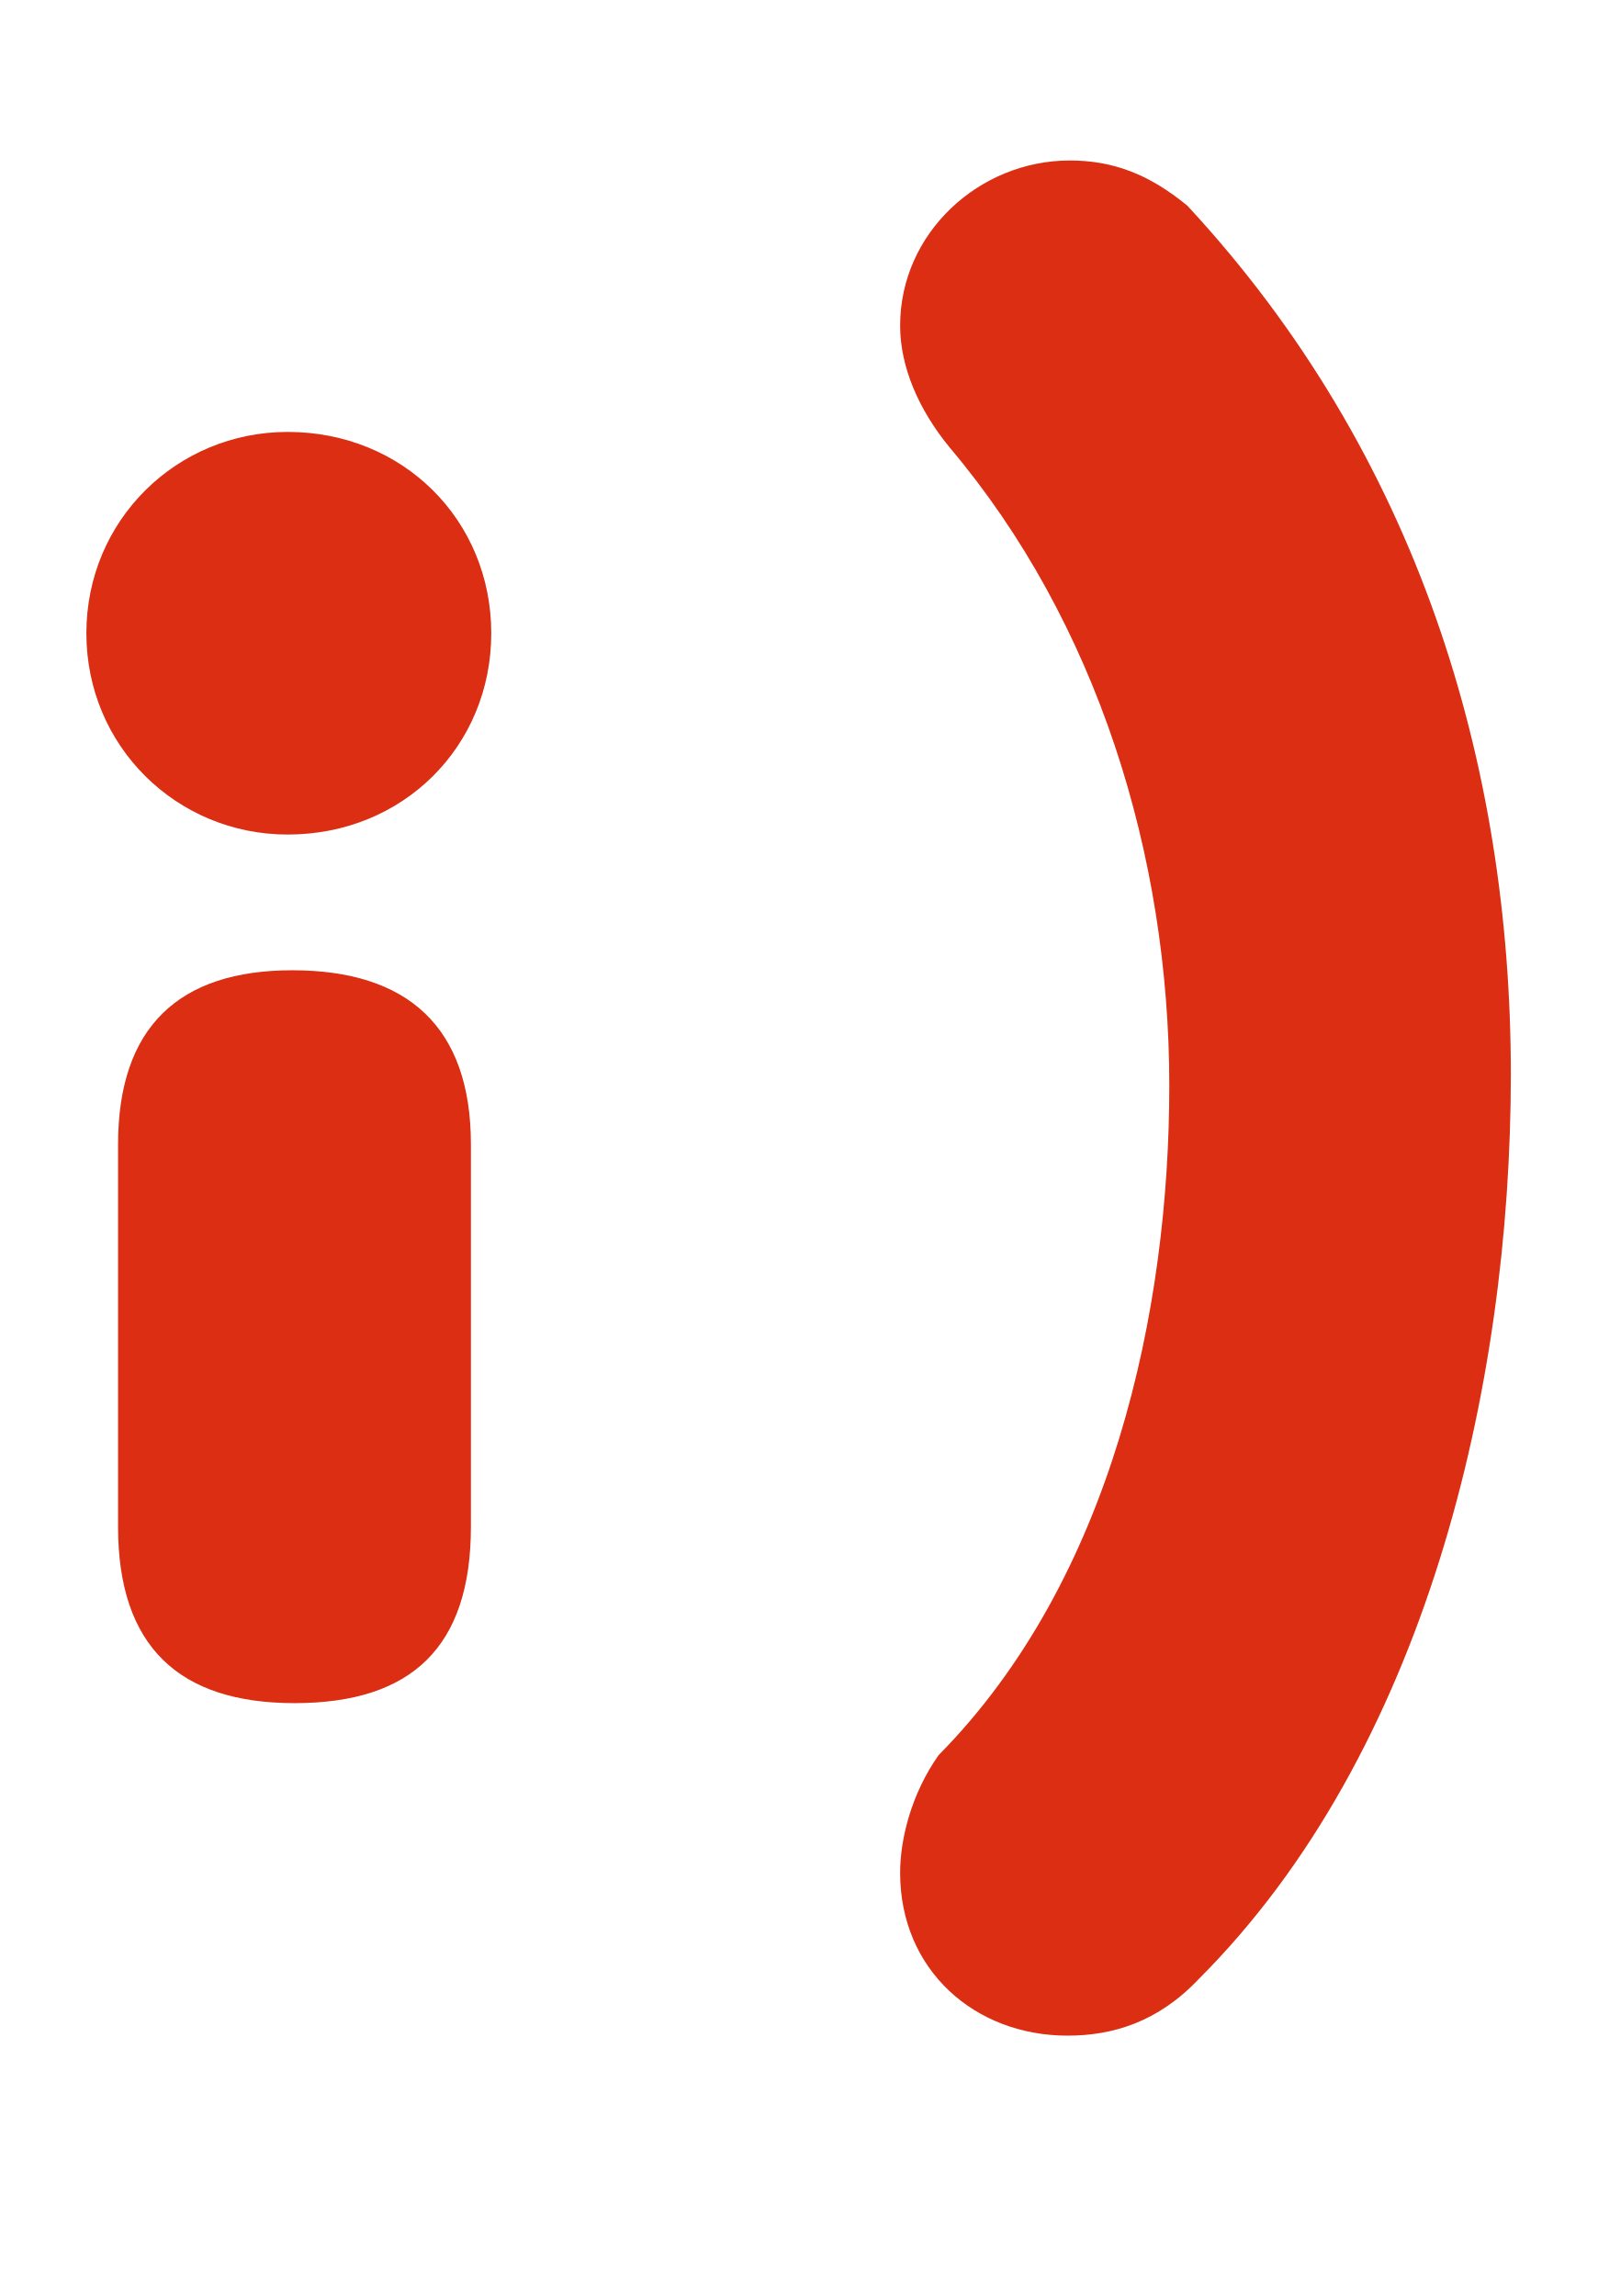
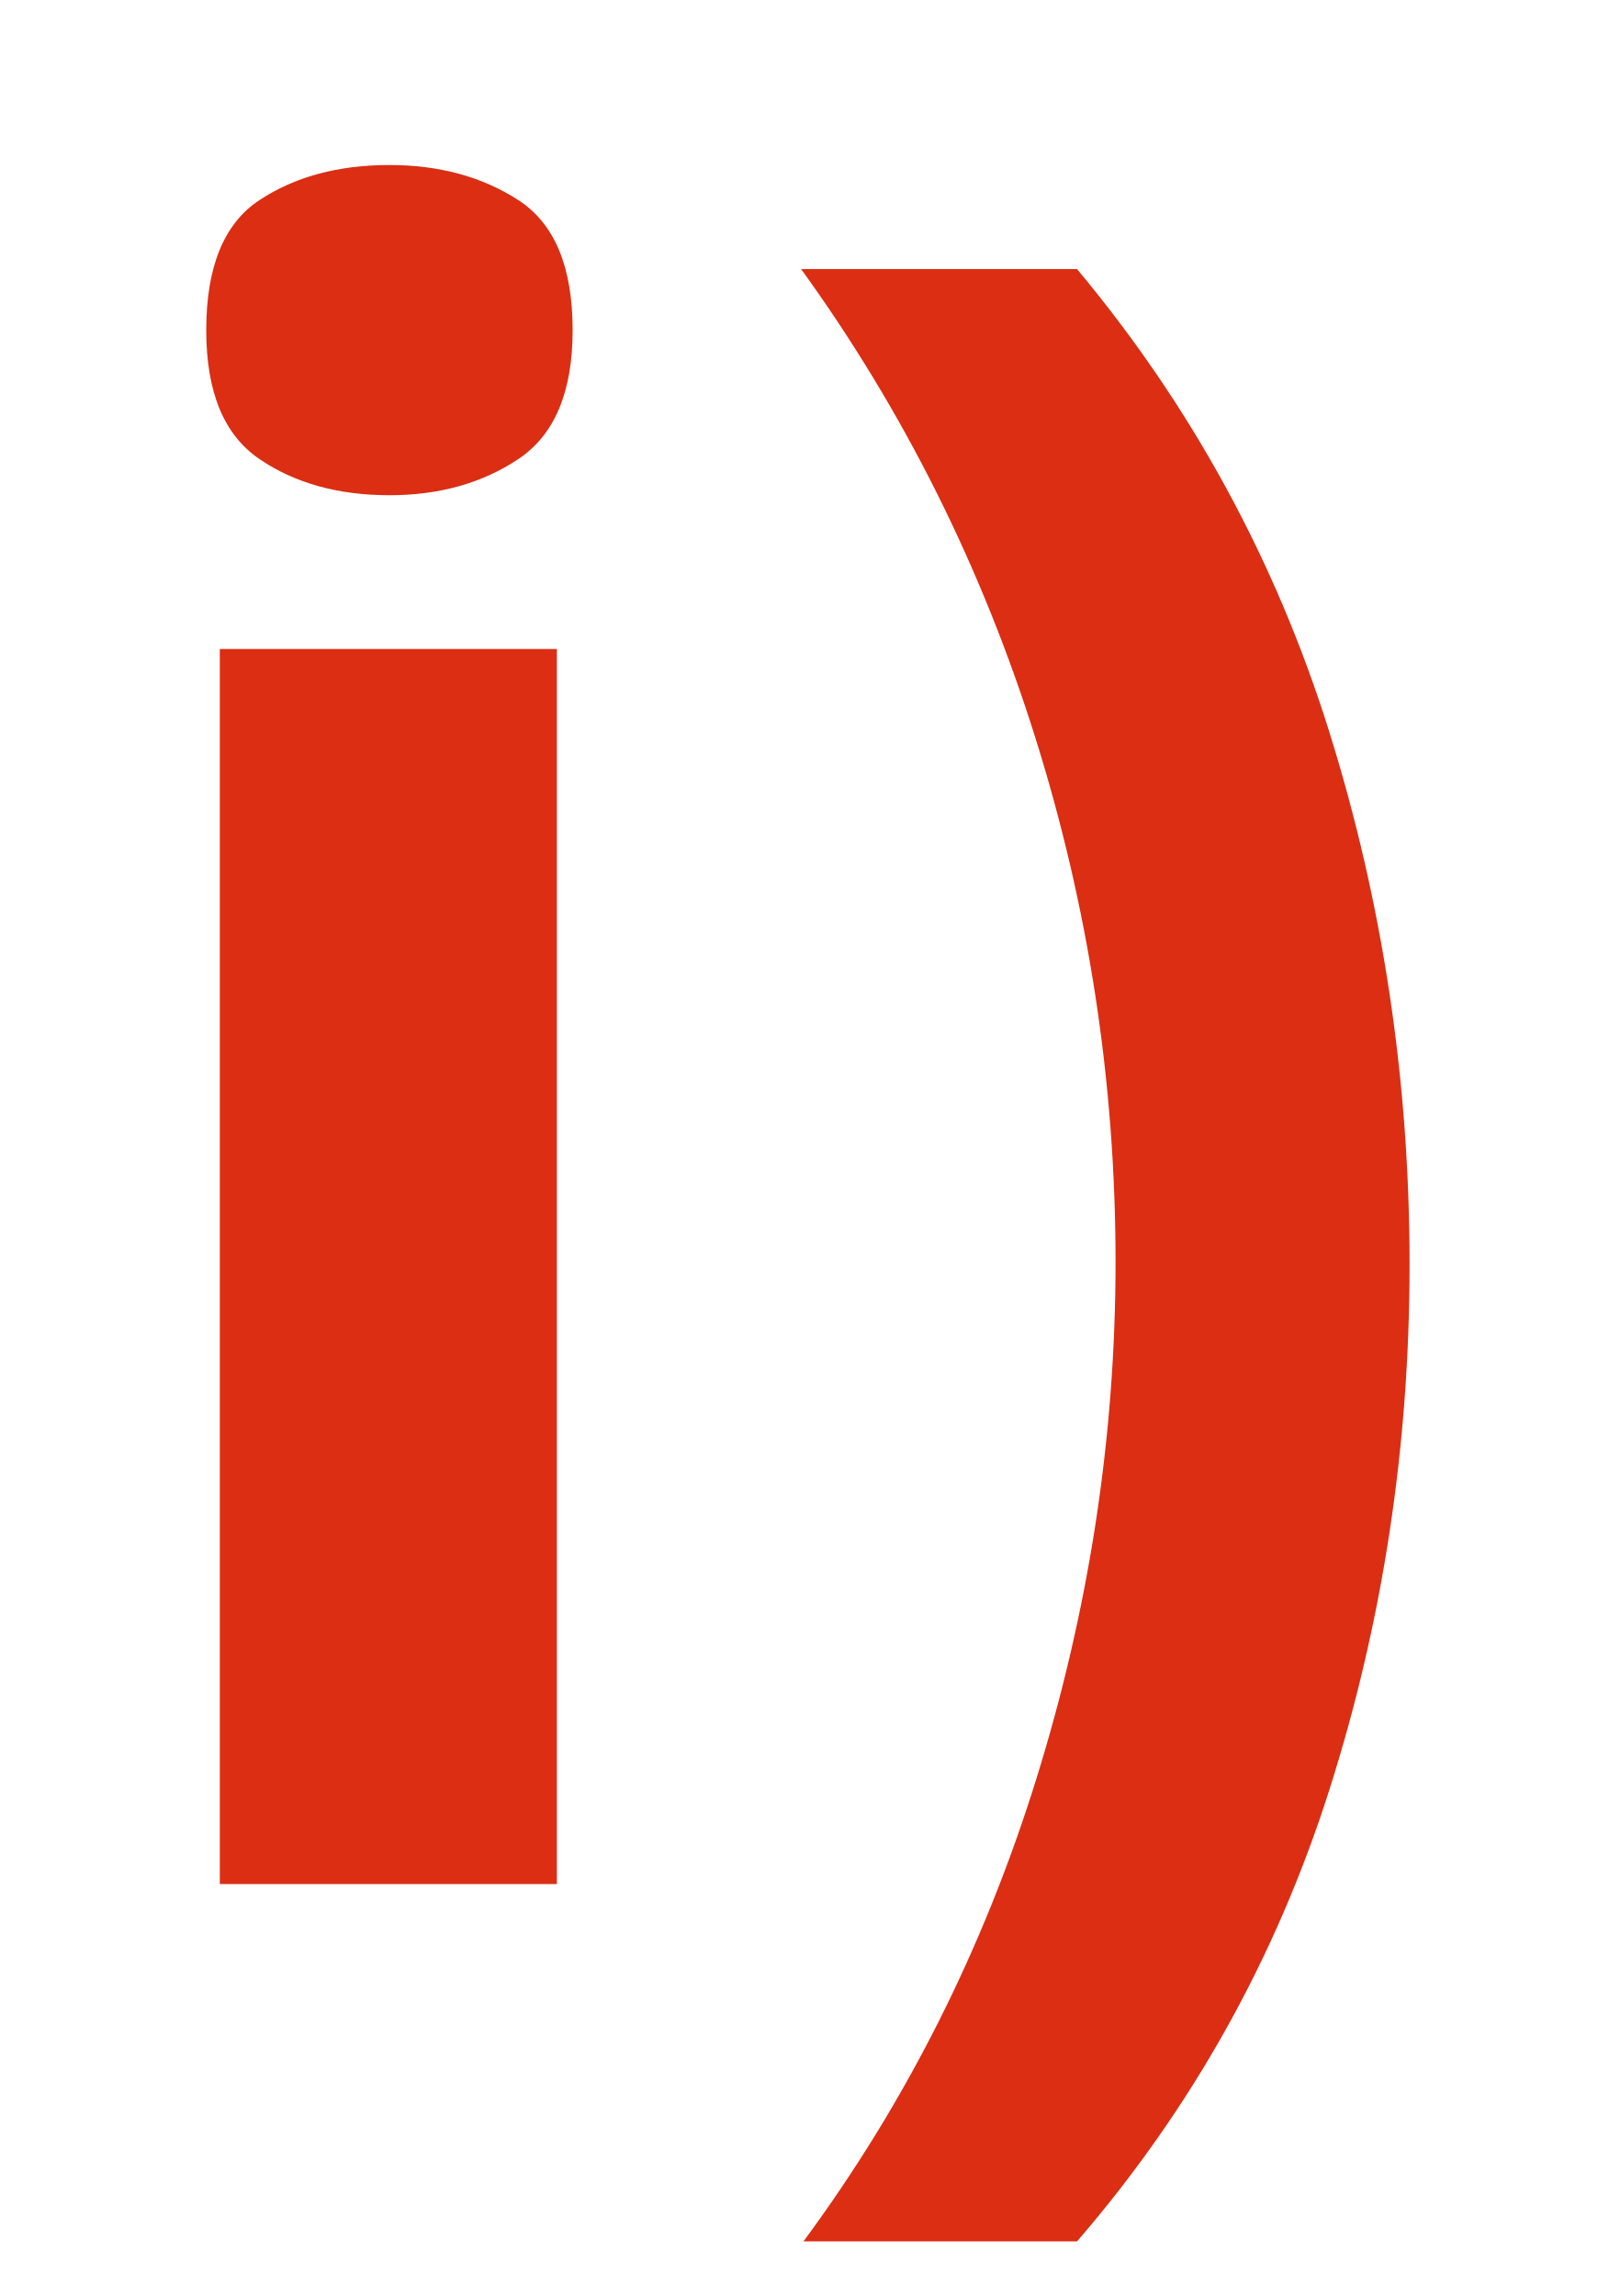
- <svg xmlns="http://www.w3.org/2000/svg" version="1.1" id="svg2" viewBox="0 344 160 230">
-   <defs id="defs10" />
-   <g id="text4" style="font-style:normal;font-variant:normal;font-weight:bold;font-stretch:normal;font-size:226.582px;line-height:125%;font-family:BPreplay;-inkscape-font-specification:'BPreplay, Bold';text-align:start;writing-mode:lr-tb;text-anchor:start">
-     <path id="path3335" style="font-style:normal;font-variant:normal;font-weight:bold;font-stretch:normal;font-size:226.588px;line-height:125%;font-family:smilei;-inkscape-font-specification:'smilei, Bold';text-align:start;writing-mode:lr-tb;text-anchor:start;fill:#db2e13;fill-opacity:1" d="m 11.826,496.936 c 0,12.009 6.118,17.674 17.674,17.674 11.783,0 17.674,-5.665 17.674,-17.674 l 0,-38.293 c 0,-11.783 -6.344,-17.447 -17.9,-17.447 -11.329,0 -17.447,5.665 -17.447,17.447 l 0,38.293 z M 8.653,407.434 c 0,11.329 9.064,20.166 20.166,20.166 11.556,0 20.393,-8.837 20.393,-20.166 0,-11.329 -8.837,-20.166 -20.393,-20.166 -11.103,0 -20.166,8.837 -20.166,20.166 z" />
-     <path id="path3337" style="font-style:normal;font-variant:normal;font-weight:bold;font-stretch:normal;font-size:226.588px;line-height:125%;font-family:smilei;-inkscape-font-specification:'smilei, Bold';text-align:start;writing-mode:lr-tb;text-anchor:start;fill:#db2e13;fill-opacity:1" d="m 118.948,364.609 c -3.852,-3.172 -7.477,-4.532 -11.783,-4.532 -9.064,0 -16.994,7.251 -16.994,16.541 0,4.079 1.813,8.384 4.985,12.236 14.728,17.447 21.979,40.786 21.979,63.898 0,22.432 -5.665,49.396 -23.112,67.07 -2.719,3.852 -3.852,8.384 -3.852,11.783 0,9.743 7.477,16.314 16.767,16.314 4.532,0 9.063,-1.36 13.142,-5.665 22.659,-22.659 31.269,-59.139 31.269,-90.635 0,-31.042 -9.29,-62.085 -32.402,-87.01 z" />
-   </g>
+ <svg xmlns="http://www.w3.org/2000/svg" viewBox="0 344 160 230">
+   <text x="4.348" y="532.737" style="font-style:normal;font-variant:normal;font-weight:bold;font-stretch:normal;font-size:226.582px;line-height:125%;font-family:BPreplay;-inkscape-font-specification:'BPreplay, Bold';text-align:start;writing-mode:lr-tb;text-anchor:start">
+     <tspan style="fill:#db2e13;fill-opacity:1">i)</tspan>
+   </text>
</svg>
